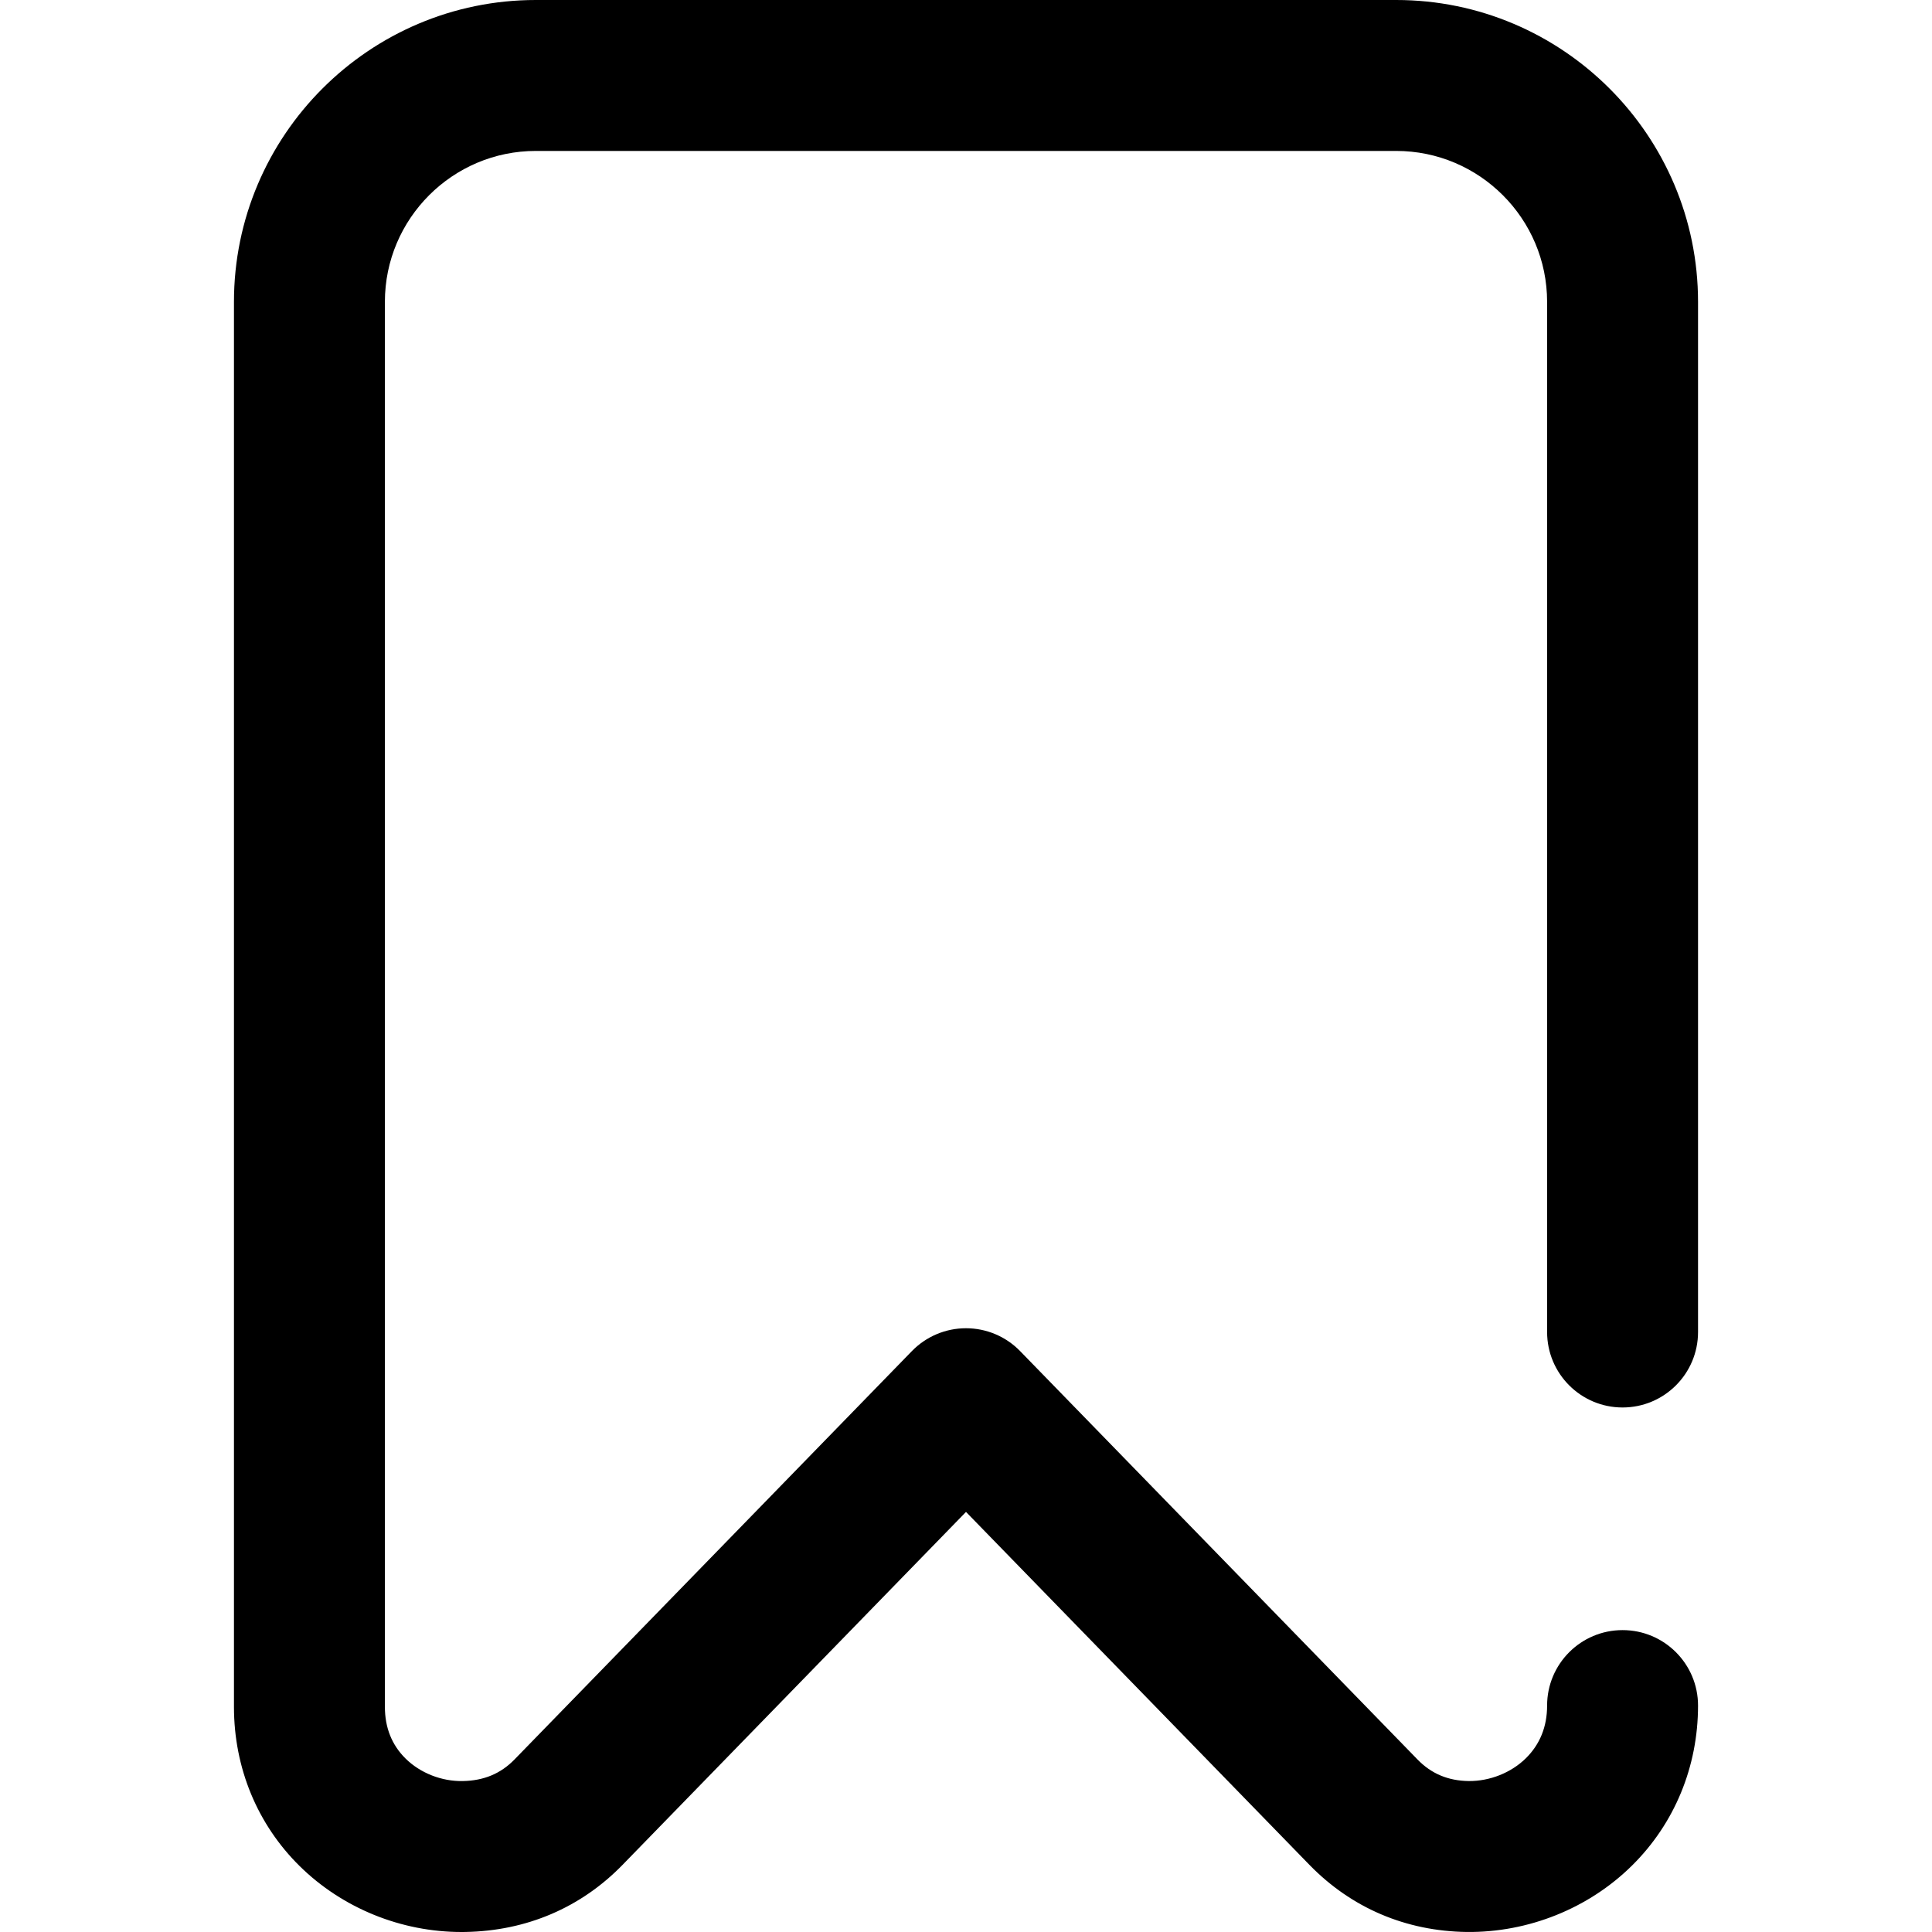
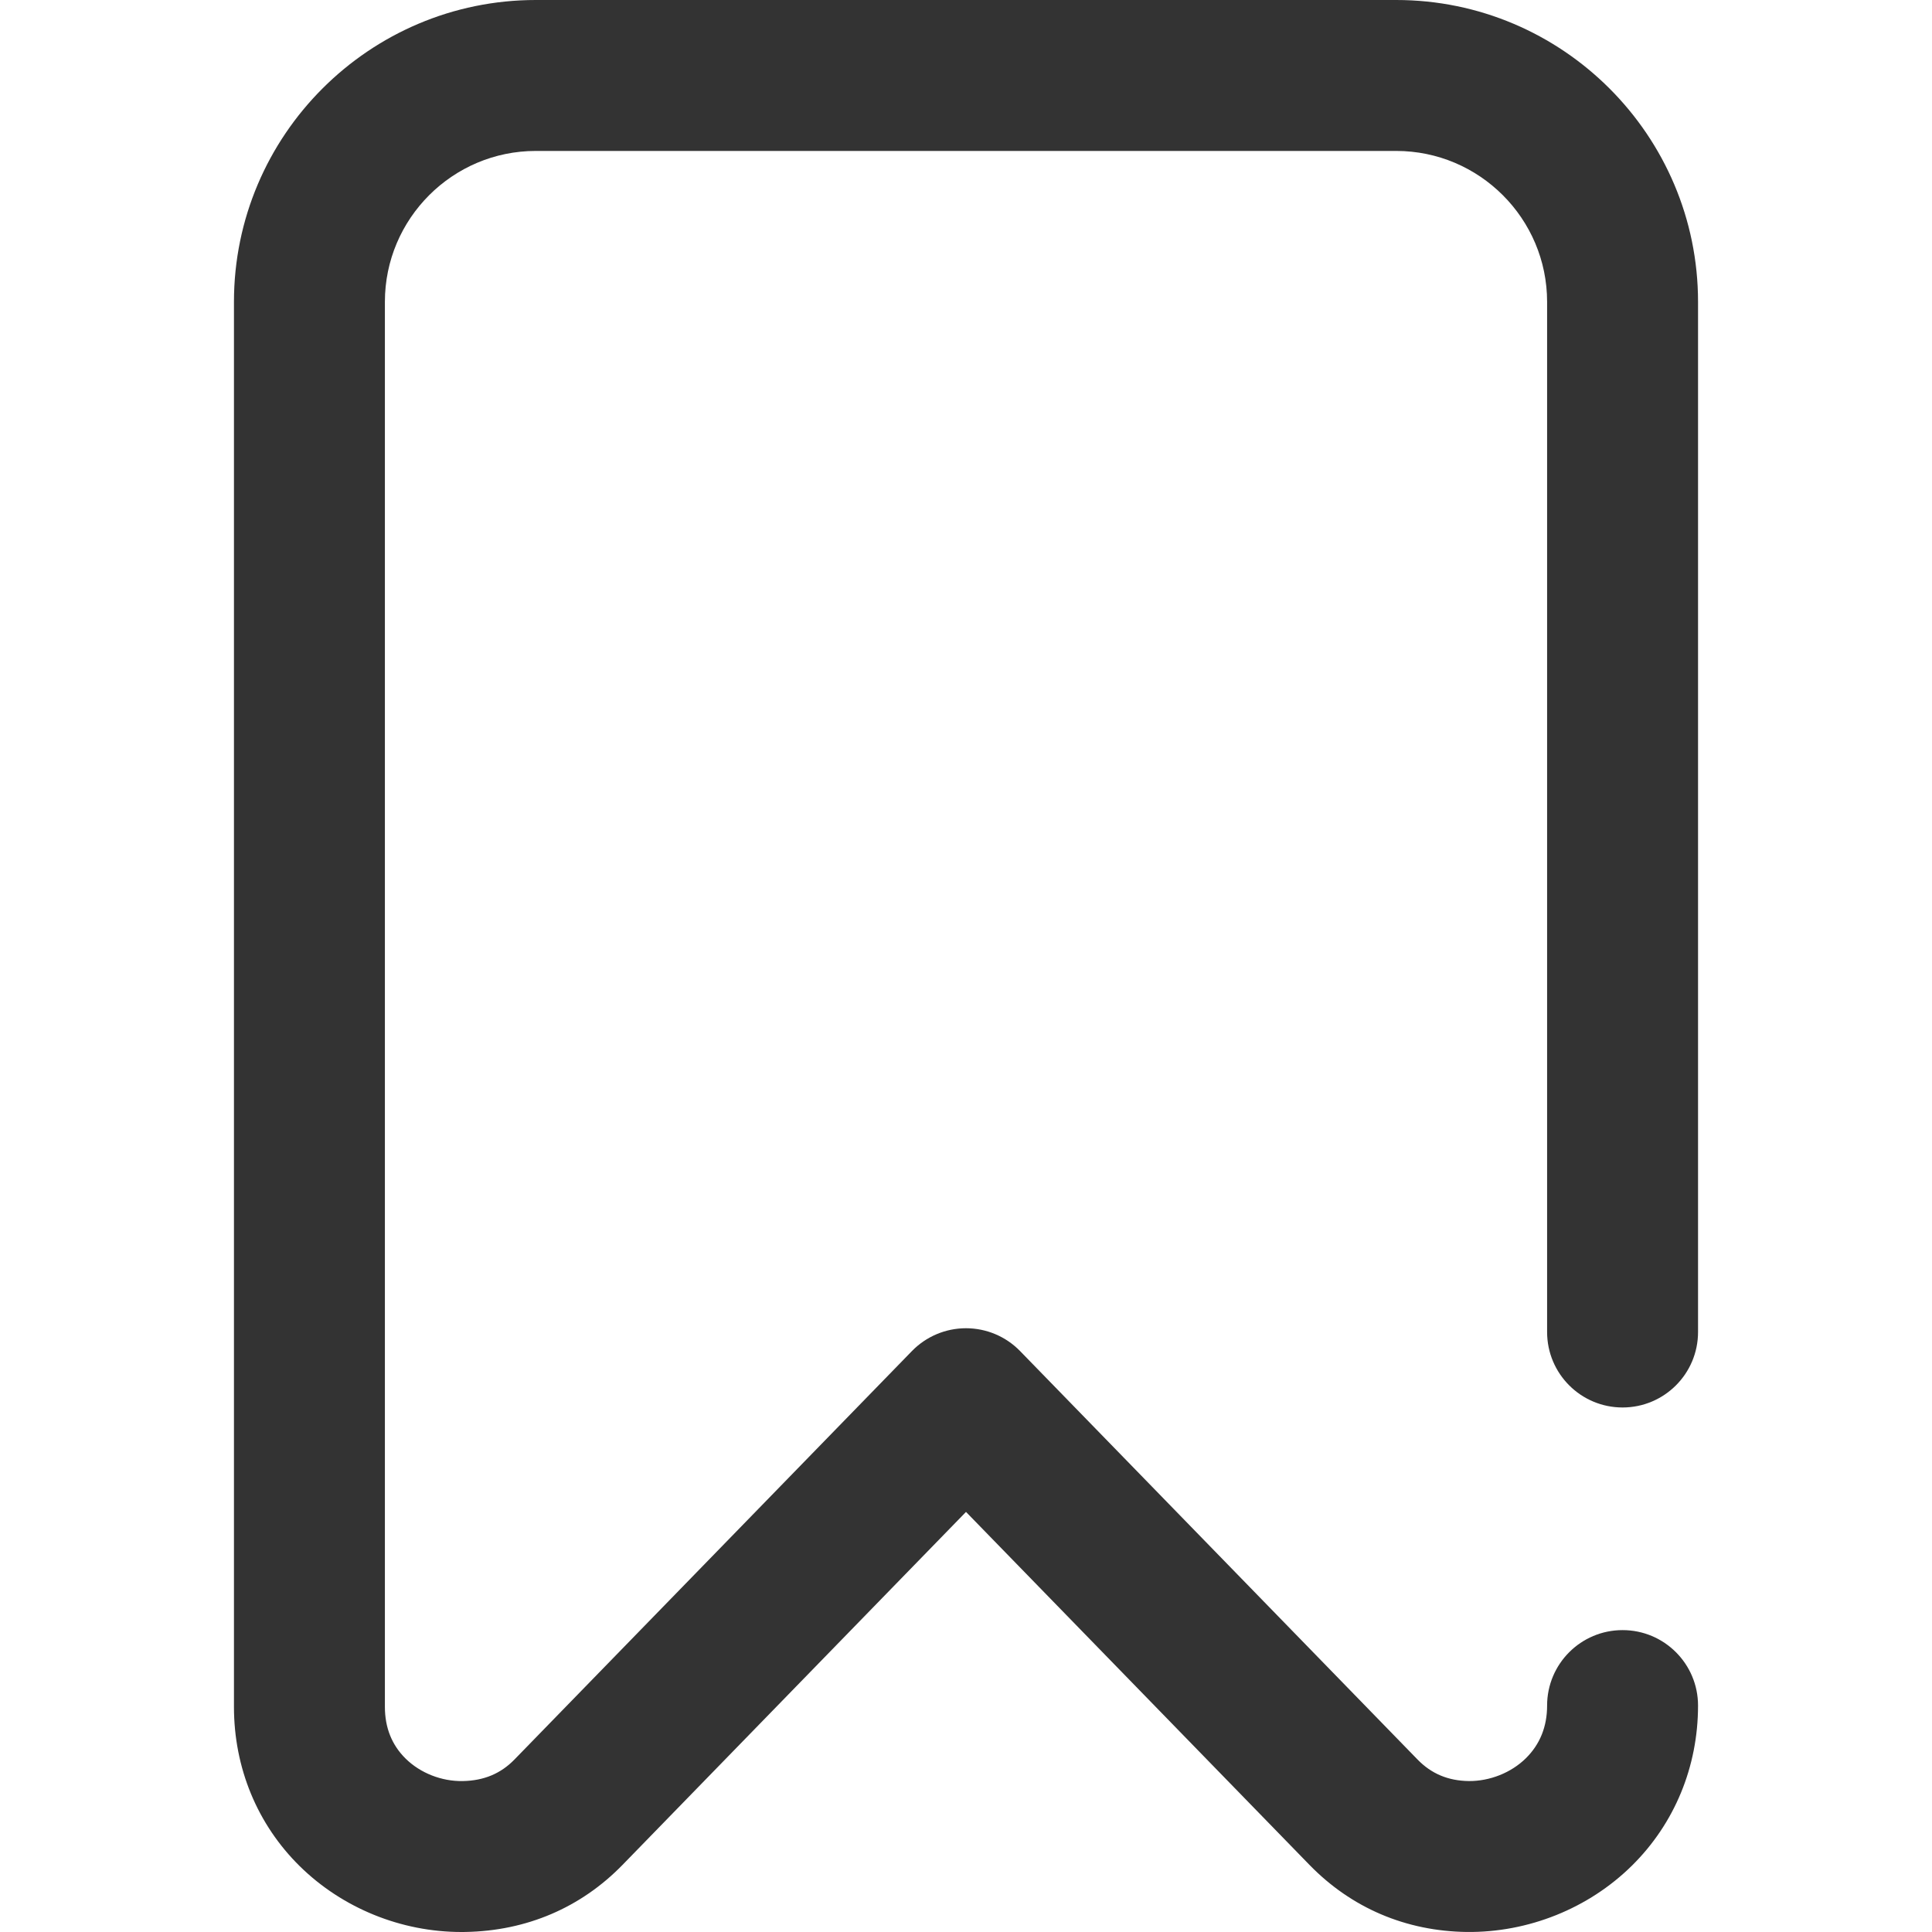
<svg xmlns="http://www.w3.org/2000/svg" version="1.1" id="Capa_1" x="0px" y="0px" viewBox="0 0 512 512" width="32px" height="32px" style="enable-background:new 0 0 512 512;" xml:space="preserve">
  <g>
    <g>
-       <path d="M429.998,431.996c-11.046,0-20,8.954-20,20c0,5.576-1.889,10.268-5.615,13.947c-3.91,3.861-9.583,6.098-15.132,6.054    c-5.475-0.07-9.919-1.935-13.587-5.705L270.333,358.048c-3.765-3.869-8.935-6.052-14.333-6.052s-10.568,2.183-14.333,6.052    L136.335,466.292c-3.641,3.742-8.118,5.608-13.686,5.706c-5.61,0.115-11.257-2.12-15.14-5.936    c-3.655-3.591-5.508-8.206-5.508-13.718V79.999c0-22.056,17.944-40,40-40h227.997c22.056,0,40,17.944,40,40v272.997    c0,11.046,8.954,20,20,20c11.046,0,20-8.954,20-20V79.999C449.997,35.888,414.11,0,369.998,0H142.001    C97.889,0,62.002,35.888,62.002,79.999v372.345c0,16.174,6.206,31.179,17.474,42.25C90.77,505.69,106.32,512,122.288,512    c0.355,0,0.711-0.003,1.066-0.009c16.191-0.285,30.592-6.441,41.648-17.804L256,400.673l90.998,93.514    c11.136,11.444,25.572,17.601,41.747,17.806c16.236,0.167,32.215-6.204,43.742-17.588c11.292-11.149,17.51-26.211,17.51-42.409    C449.998,440.95,441.044,431.996,429.998,431.996z" />
+       <path fill="#333" d="M429.998,431.996c-11.046,0-20,8.954-20,20c0,5.576-1.889,10.268-5.615,13.947c-3.91,3.861-9.583,6.098-15.132,6.054    c-5.475-0.07-9.919-1.935-13.587-5.705L270.333,358.048c-3.765-3.869-8.935-6.052-14.333-6.052s-10.568,2.183-14.333,6.052    L136.335,466.292c-3.641,3.742-8.118,5.608-13.686,5.706c-5.61,0.115-11.257-2.12-15.14-5.936    c-3.655-3.591-5.508-8.206-5.508-13.718V79.999c0-22.056,17.944-40,40-40h227.997c22.056,0,40,17.944,40,40v272.997    c0,11.046,8.954,20,20,20c11.046,0,20-8.954,20-20V79.999C449.997,35.888,414.11,0,369.998,0H142.001    C97.889,0,62.002,35.888,62.002,79.999v372.345c0,16.174,6.206,31.179,17.474,42.25C90.77,505.69,106.32,512,122.288,512    c0.355,0,0.711-0.003,1.066-0.009c16.191-0.285,30.592-6.441,41.648-17.804L256,400.673l90.998,93.514    c11.136,11.444,25.572,17.601,41.747,17.806c16.236,0.167,32.215-6.204,43.742-17.588c11.292-11.149,17.51-26.211,17.51-42.409    C449.998,440.95,441.044,431.996,429.998,431.996z" />
    </g>
  </g>
  <g>
</g>
  <g>
</g>
  <g>
</g>
  <g>
</g>
  <g>
</g>
  <g>
</g>
  <g>
</g>
  <g>
</g>
  <g>
</g>
  <g>
</g>
  <g>
</g>
  <g>
</g>
  <g>
</g>
  <g>
</g>
  <g>
</g>
</svg>
